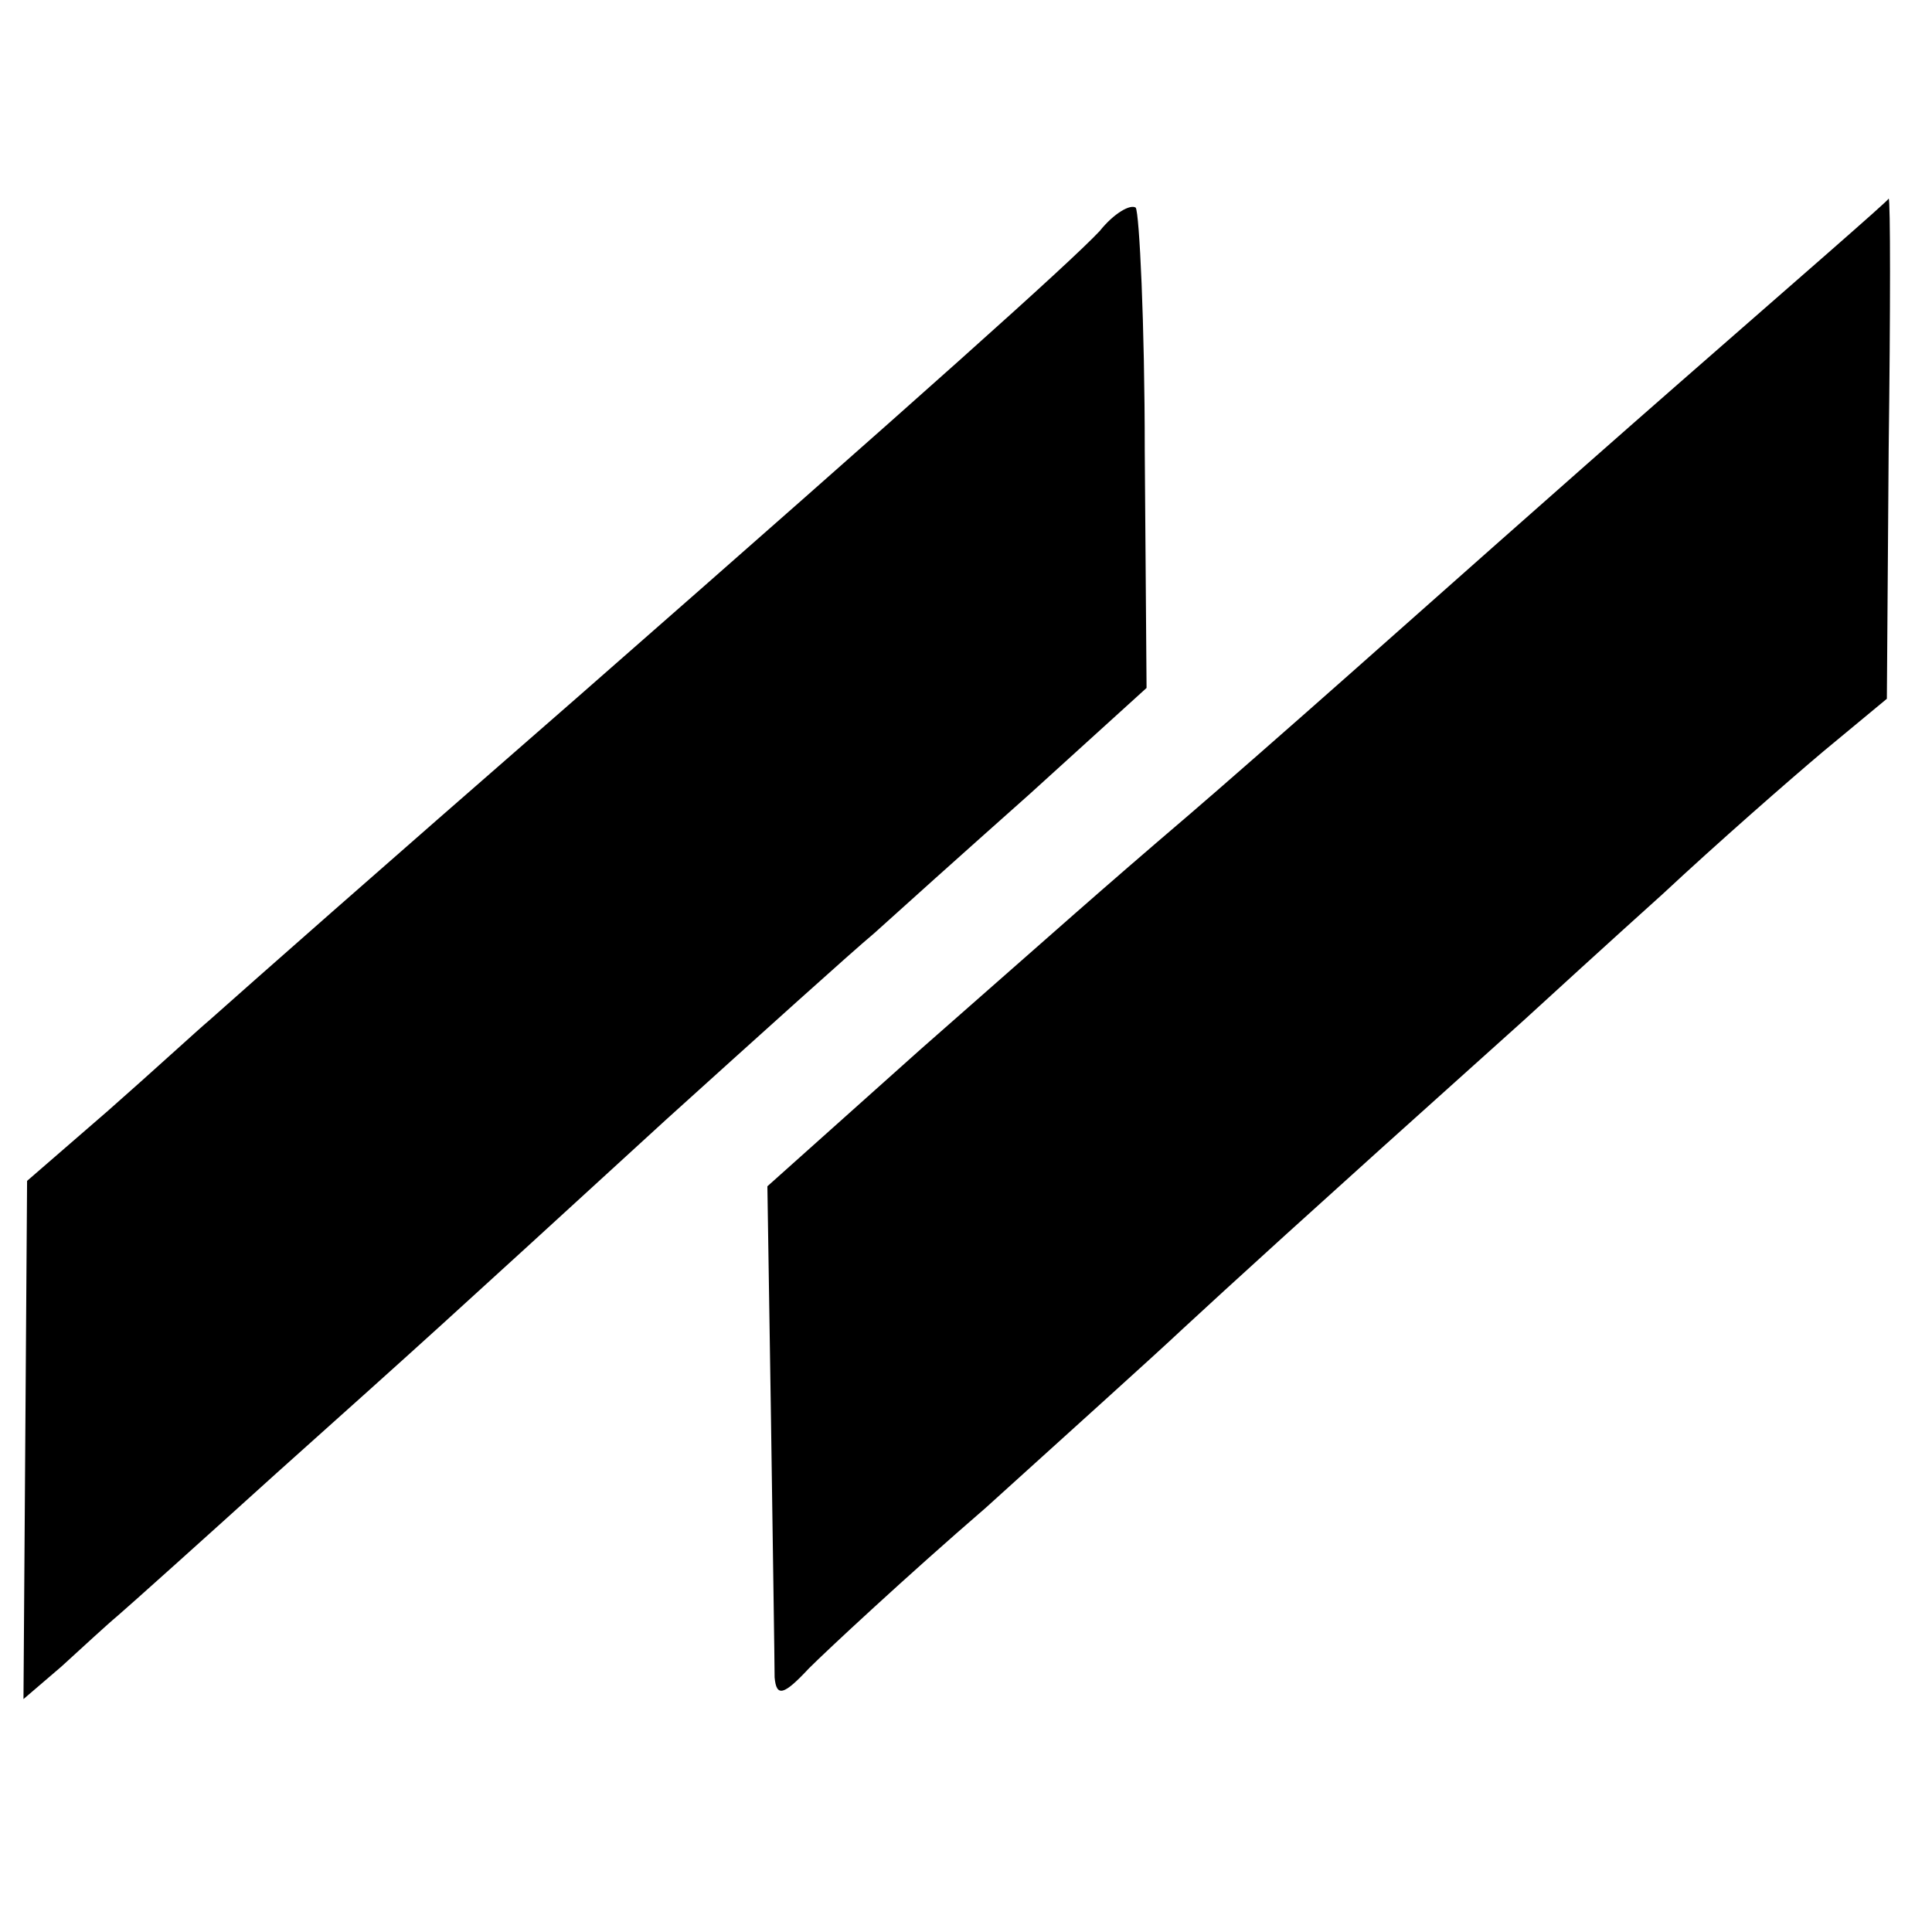
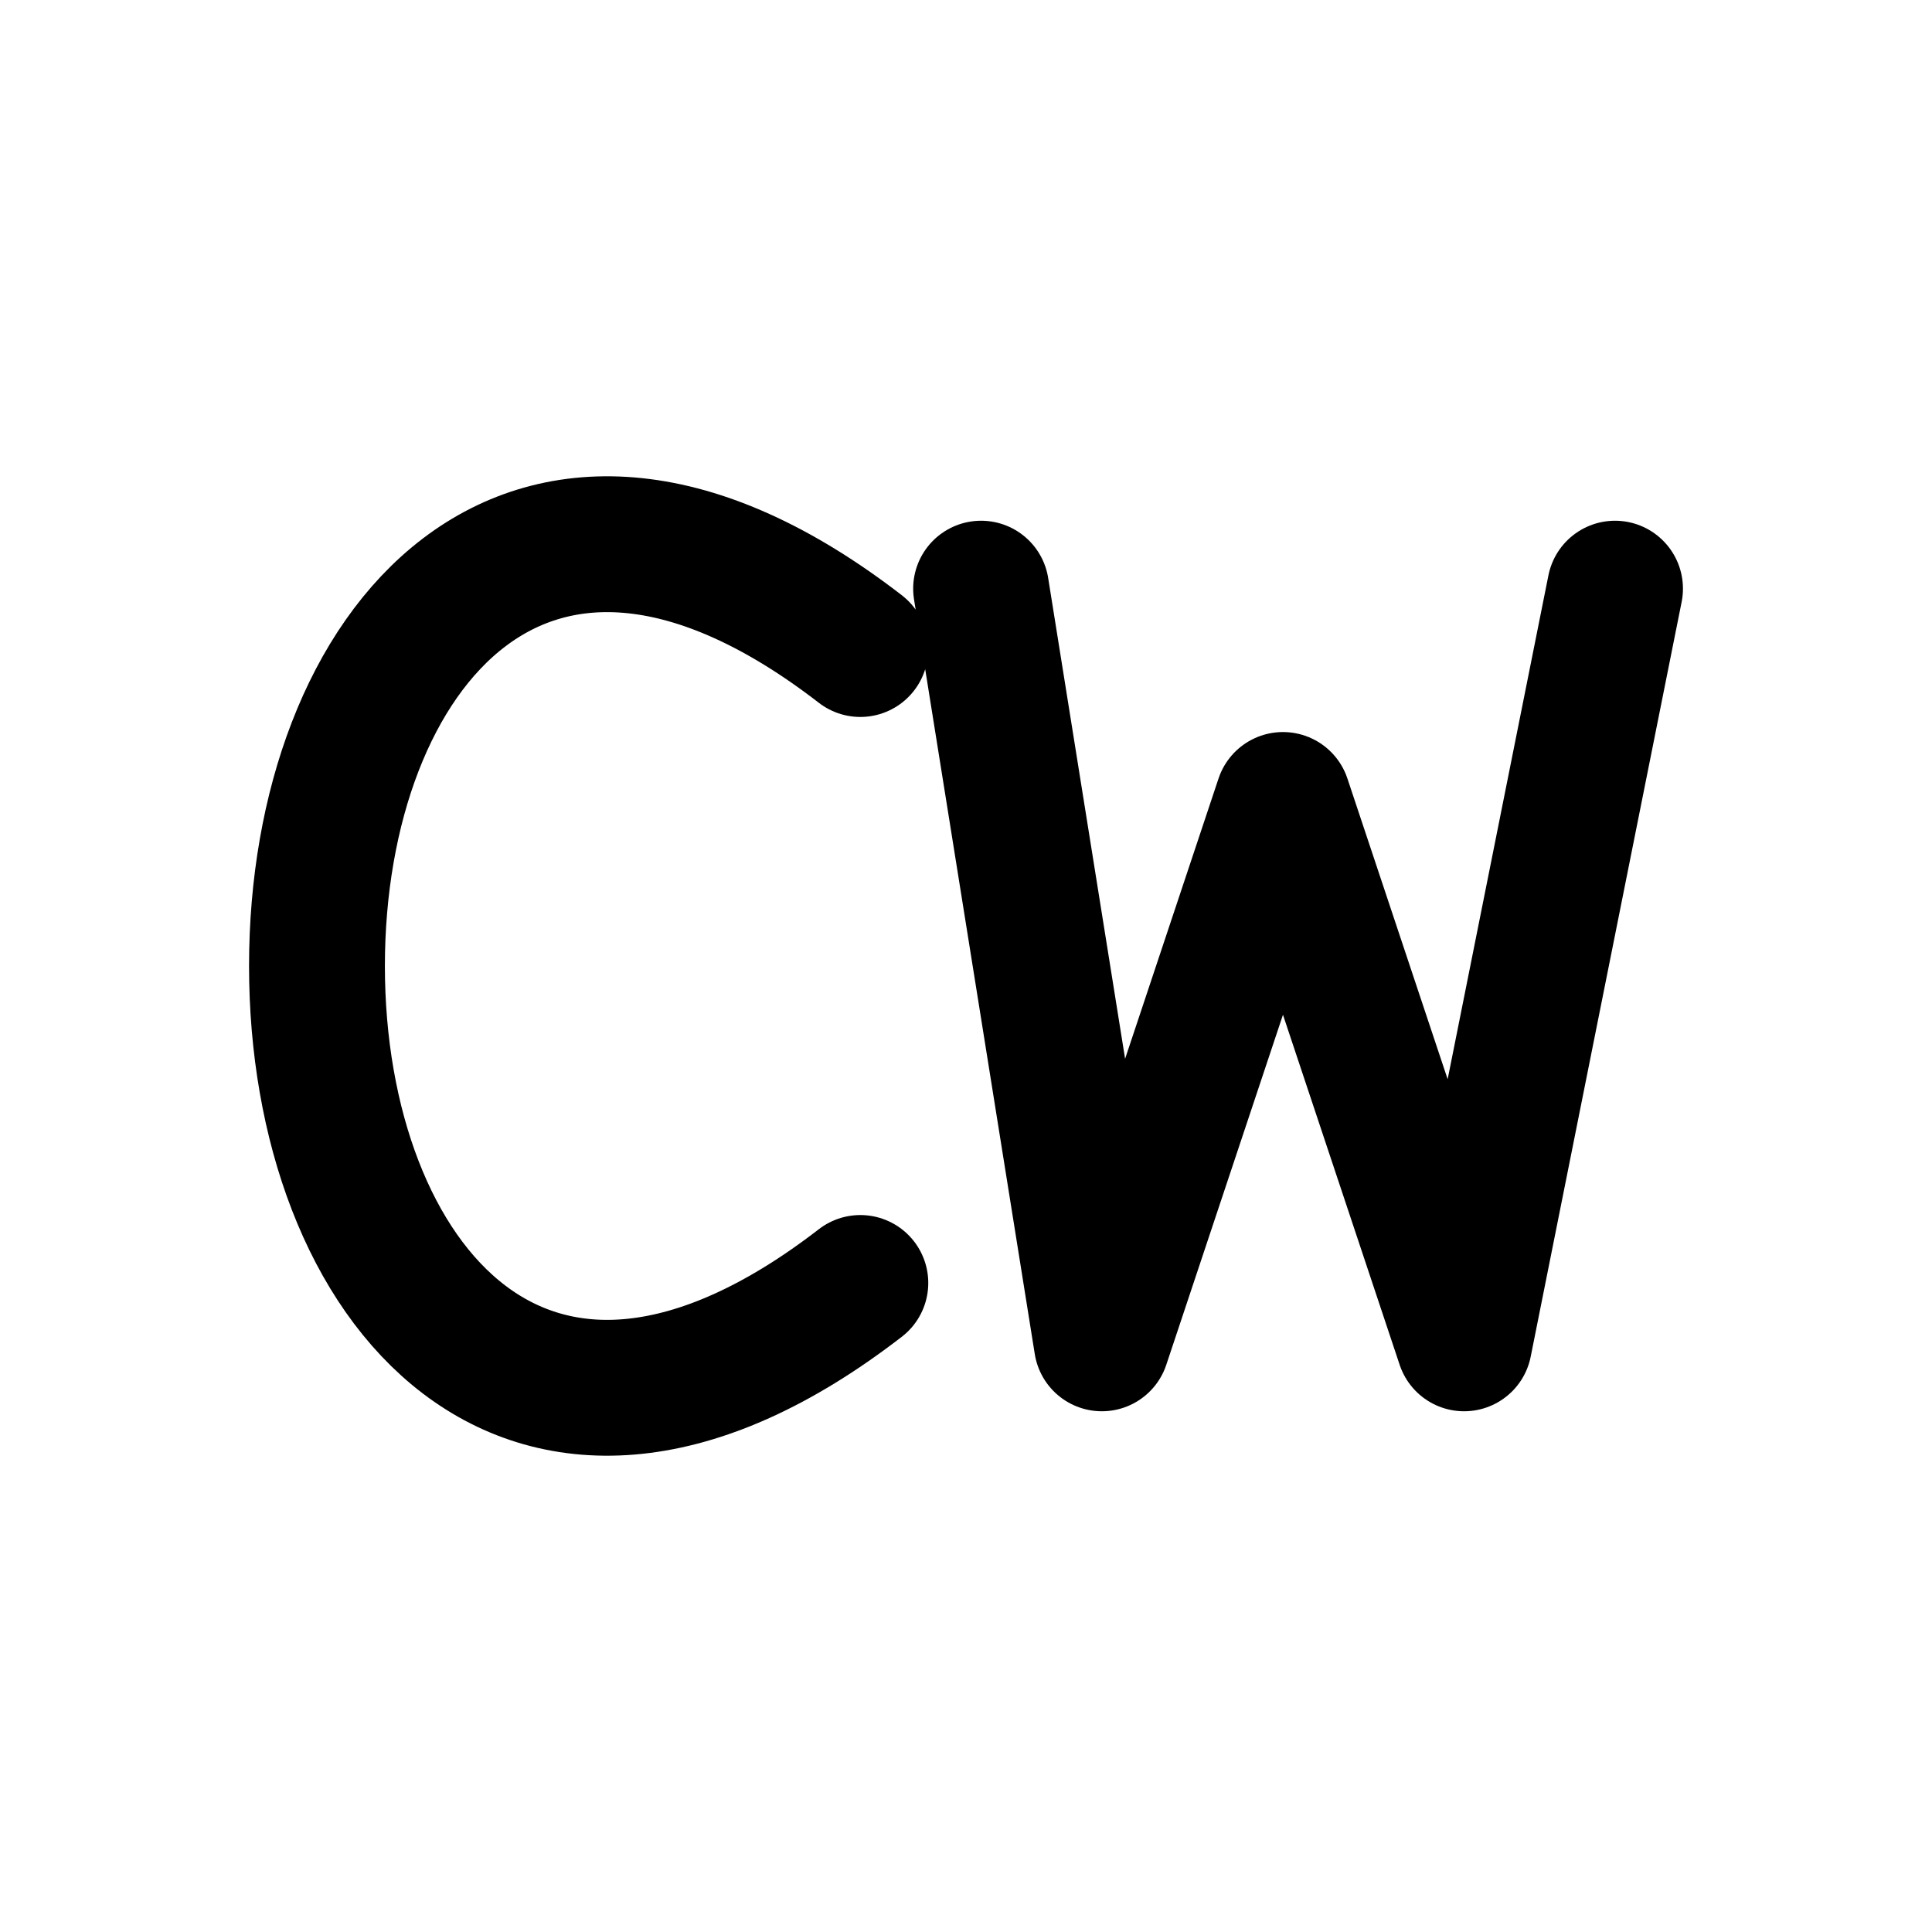
- <svg xmlns="http://www.w3.org/2000/svg" version="1.0" width="107pt" height="107pt" viewBox="0 0 107 107" preserveAspectRatio="xMidYMid meet">
-   <g transform="translate(0,107) scale(0.1,-0.1)" fill="#000000" stroke="none">
-     <path d="M609 942 c-17 -18 -95 -88 -289 -258 -117 -102 -177 -155 -204 -179 -6 -5 -31 -28 -56 -50 l-45 -39 -1 -144 -1 -143 21 18 c11 10 25 23 31 28 7 6 46 41 88 79 86 77 86 77 216 196 52 47 103 93 115 103 11 10 50 45 86 77 l65 59 -1 131 c0 71 -3 132 -5 135 -3 2 -12 -3 -20 -13z" />
-     <path d="M929 857 c-64 -56 -145 -128 -180 -159 -35 -31 -75 -66 -89 -78 -55 -47 -68 -59 -150 -131 l-85 -76 2 -129 c1 -71 2 -135 2 -143 1 -11 5 -10 19 5 10 10 54 51 98 89 43 39 92 83 109 99 26 24 63 58 189 171 12 11 47 43 77 70 30 28 70 63 89 79 l35 29 1 138 c1 77 1 139 0 139 0 -1 -53 -47 -117 -103z" />
-   </g>
+ <svg xmlns="http://www.w3.org/2000/svg" viewBox="0 0 128 128">
+   <path d="M57 43C35 26 21 43 21 64s14 38 36 21M65 39l8 50 12-36 12 36 10-50" fill="none" stroke="#000" stroke-width="9" stroke-linecap="round" stroke-linejoin="round" />
</svg>
